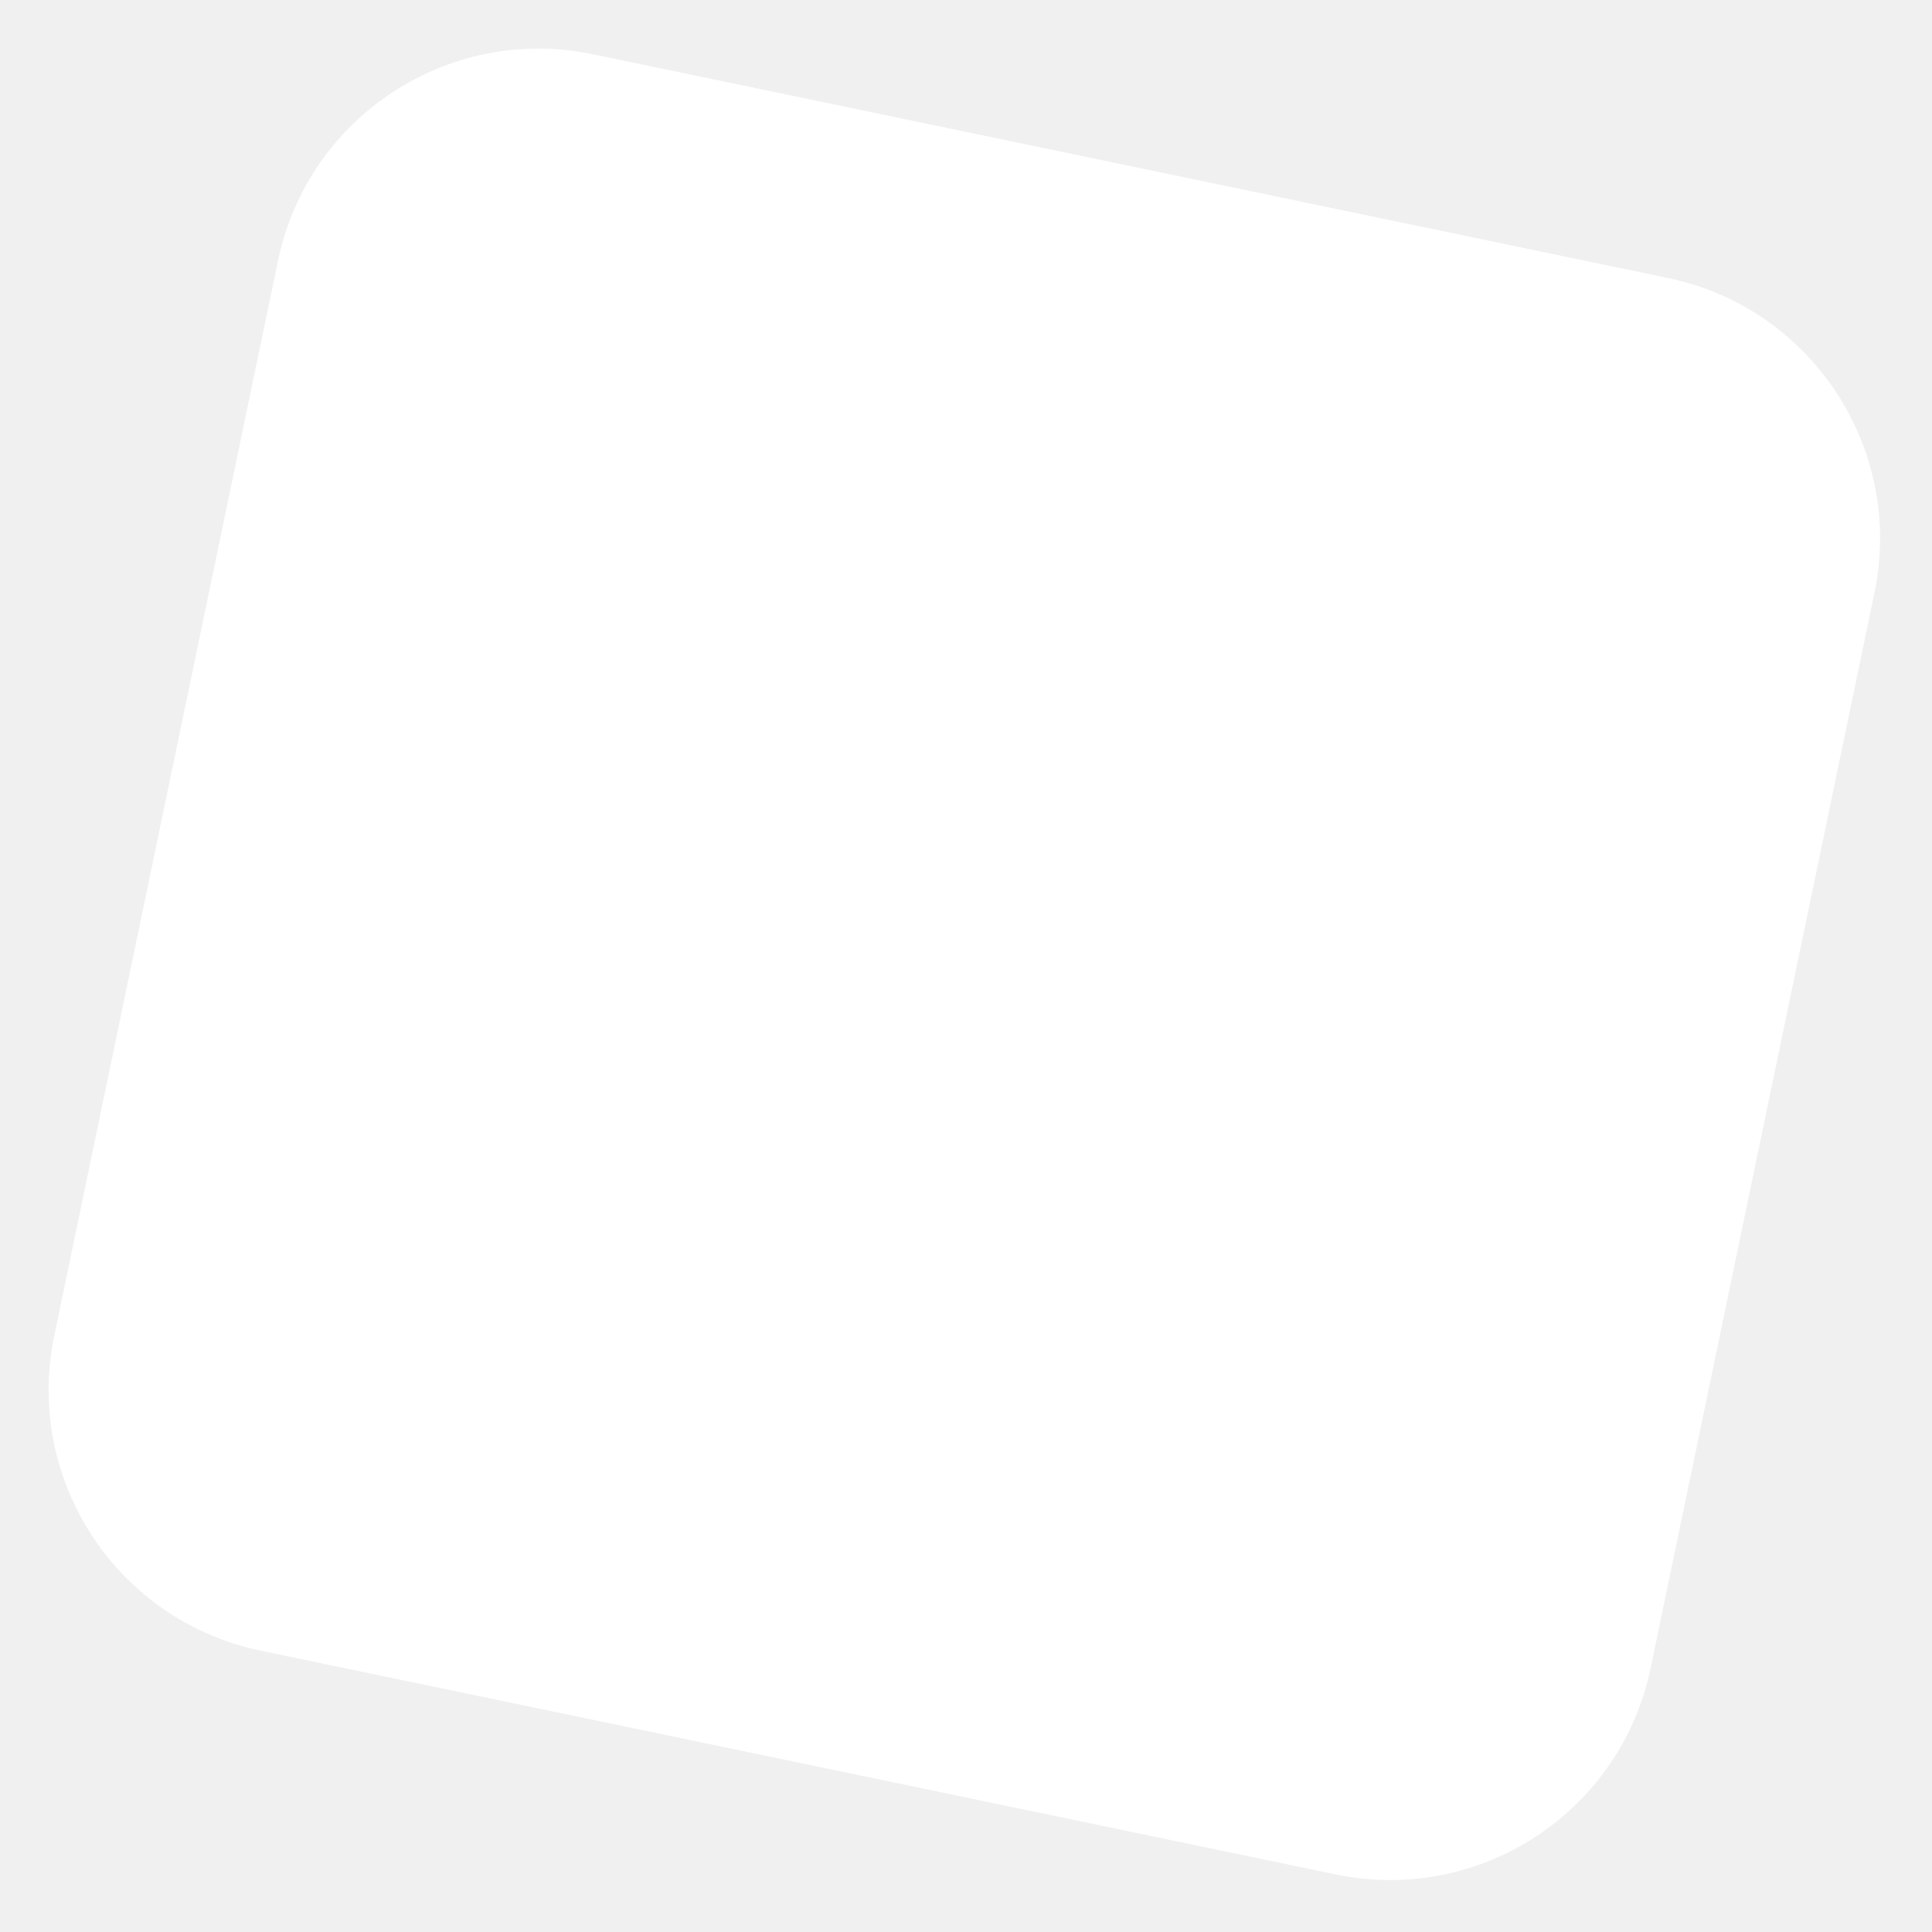
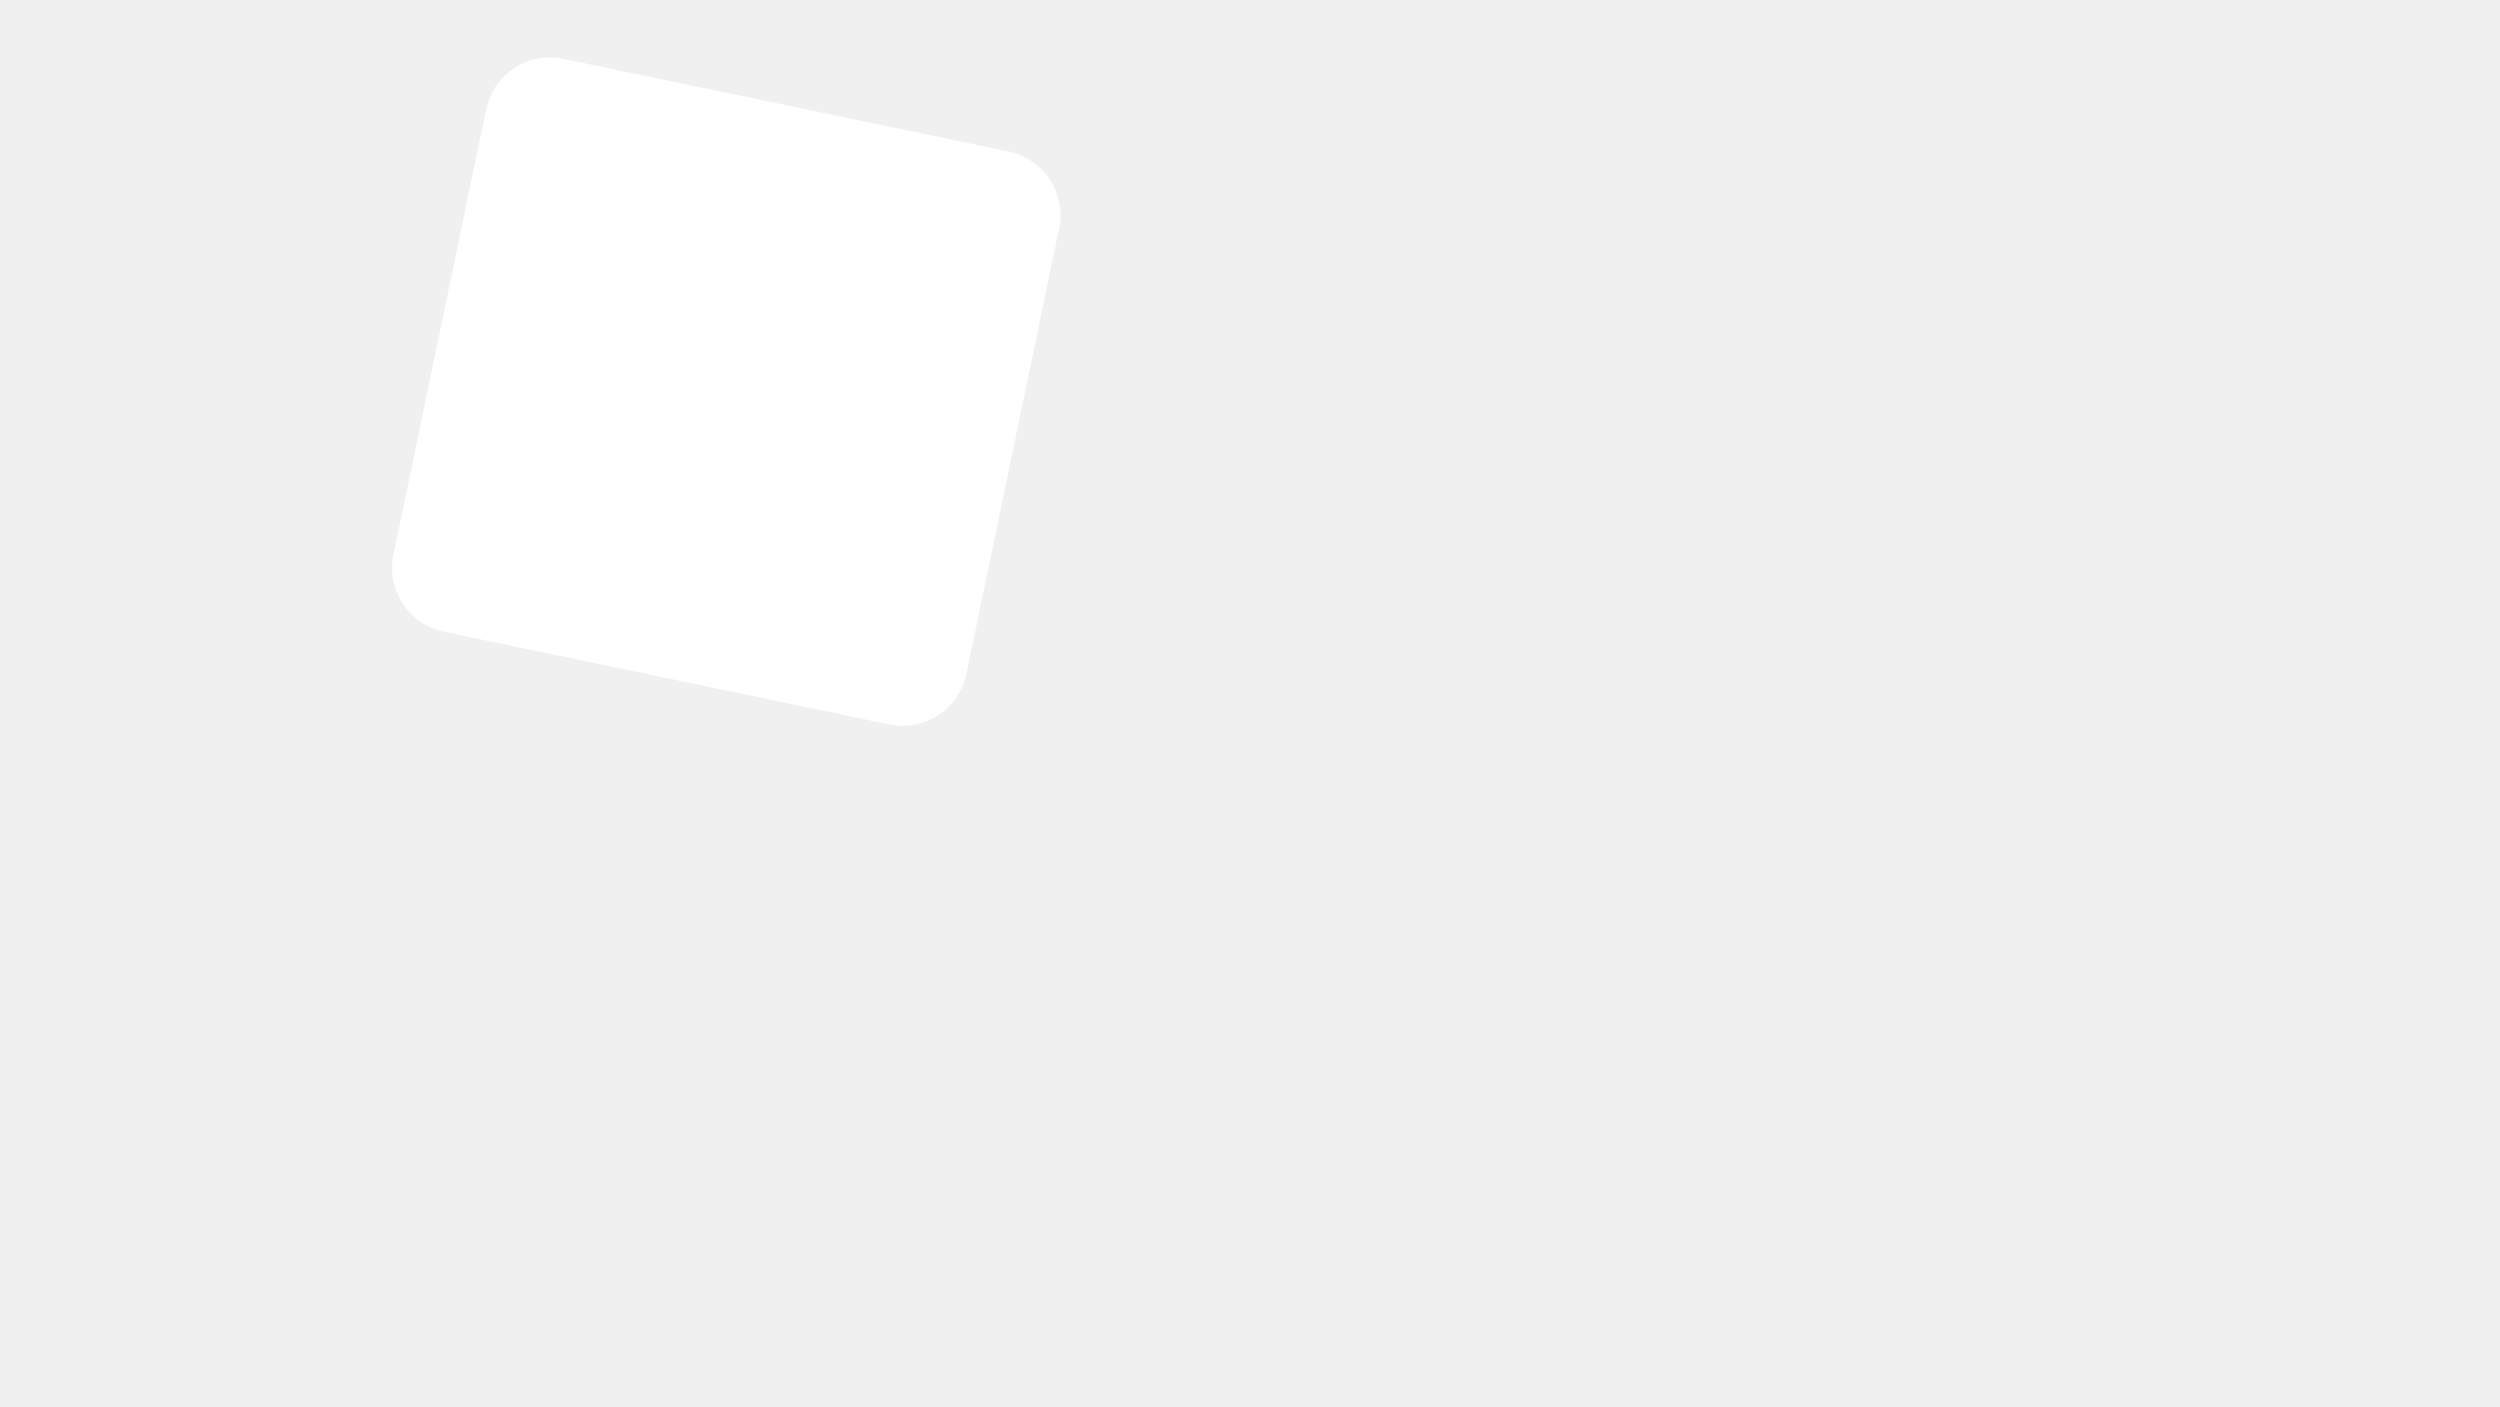
- <svg xmlns="http://www.w3.org/2000/svg" width="363" height="363" viewBox="0 0 363 363" fill="none">
-   <rect x="62.431" width="306.371" height="306.371" rx="50" transform="rotate(11.7579 62.4314 0)" fill="white" />
+ <svg xmlns="http://www.w3.org/2000/svg" width="1920" height="1080" viewBox="0 0 1920 1080" fill="none">
+   <rect x="383.578" y="35" width="449.403" height="449.404" rx="50" transform="rotate(11.7579 383.578 35)" fill="white" />
</svg>
